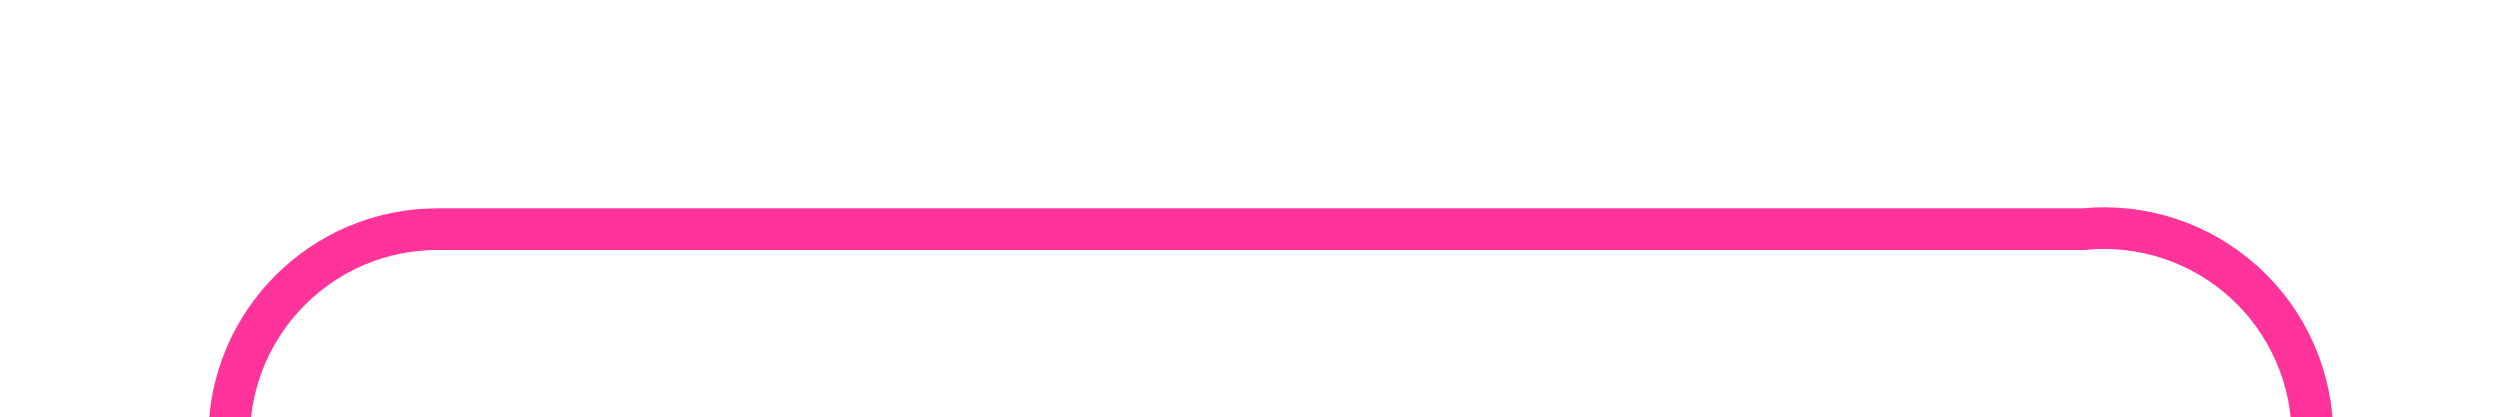
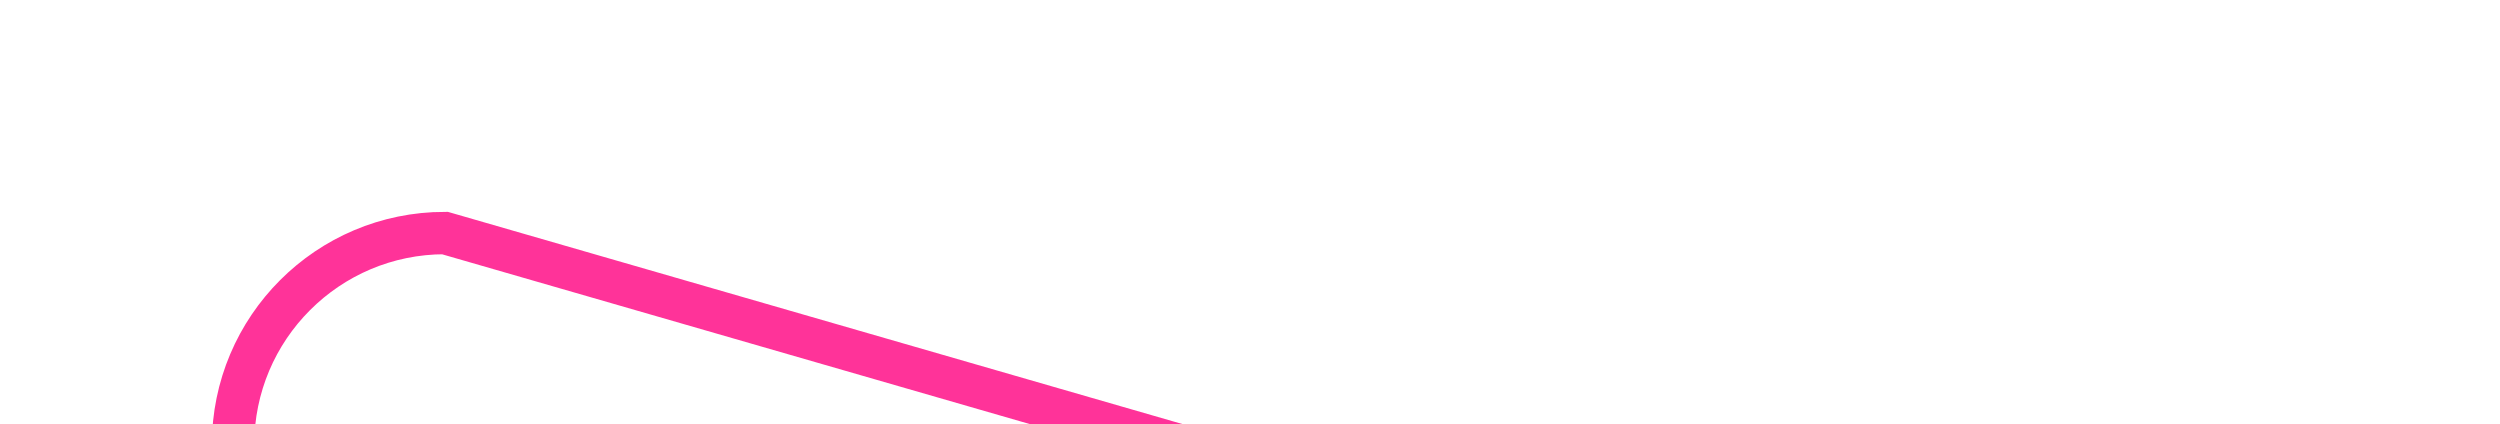
- <svg xmlns="http://www.w3.org/2000/svg" version="1.1" width="60px" height="10px" preserveAspectRatio="xMinYMid meet" viewBox="1745 286  60 8">
-   <path d="M 1688 300.5  L 1745 300.5  A 5 5 0 0 0 1750.5 295.5 A 5 5 0 0 1 1755.5 290.5 L 1795 290.5  A 5 5 0 0 1 1800.5 295.5 L 1800.5 303  " stroke-width="1" stroke="#ff3399" fill="none" />
+ <svg xmlns="http://www.w3.org/2000/svg" version="1.1" width="59px" height="10px" preserveAspectRatio="xMinYMid meet" viewBox="1745 286  59 8">
+   <path d="M 1688 300.5  L 1745 300.5  A 5 5 0 0 0 1750.5 295.5 A 5 5 0 0 1 1755.5 290.5 L 1800.5 303.5  " stroke-width="1" stroke="#ff3399" fill="none" />
  <path d="M 1690 297.5  A 3 3 0 0 0 1687 300.5 A 3 3 0 0 0 1690 303.5 A 3 3 0 0 0 1693 300.5 A 3 3 0 0 0 1690 297.5 Z " fill-rule="nonzero" fill="#ff3399" stroke="none" />
</svg>
